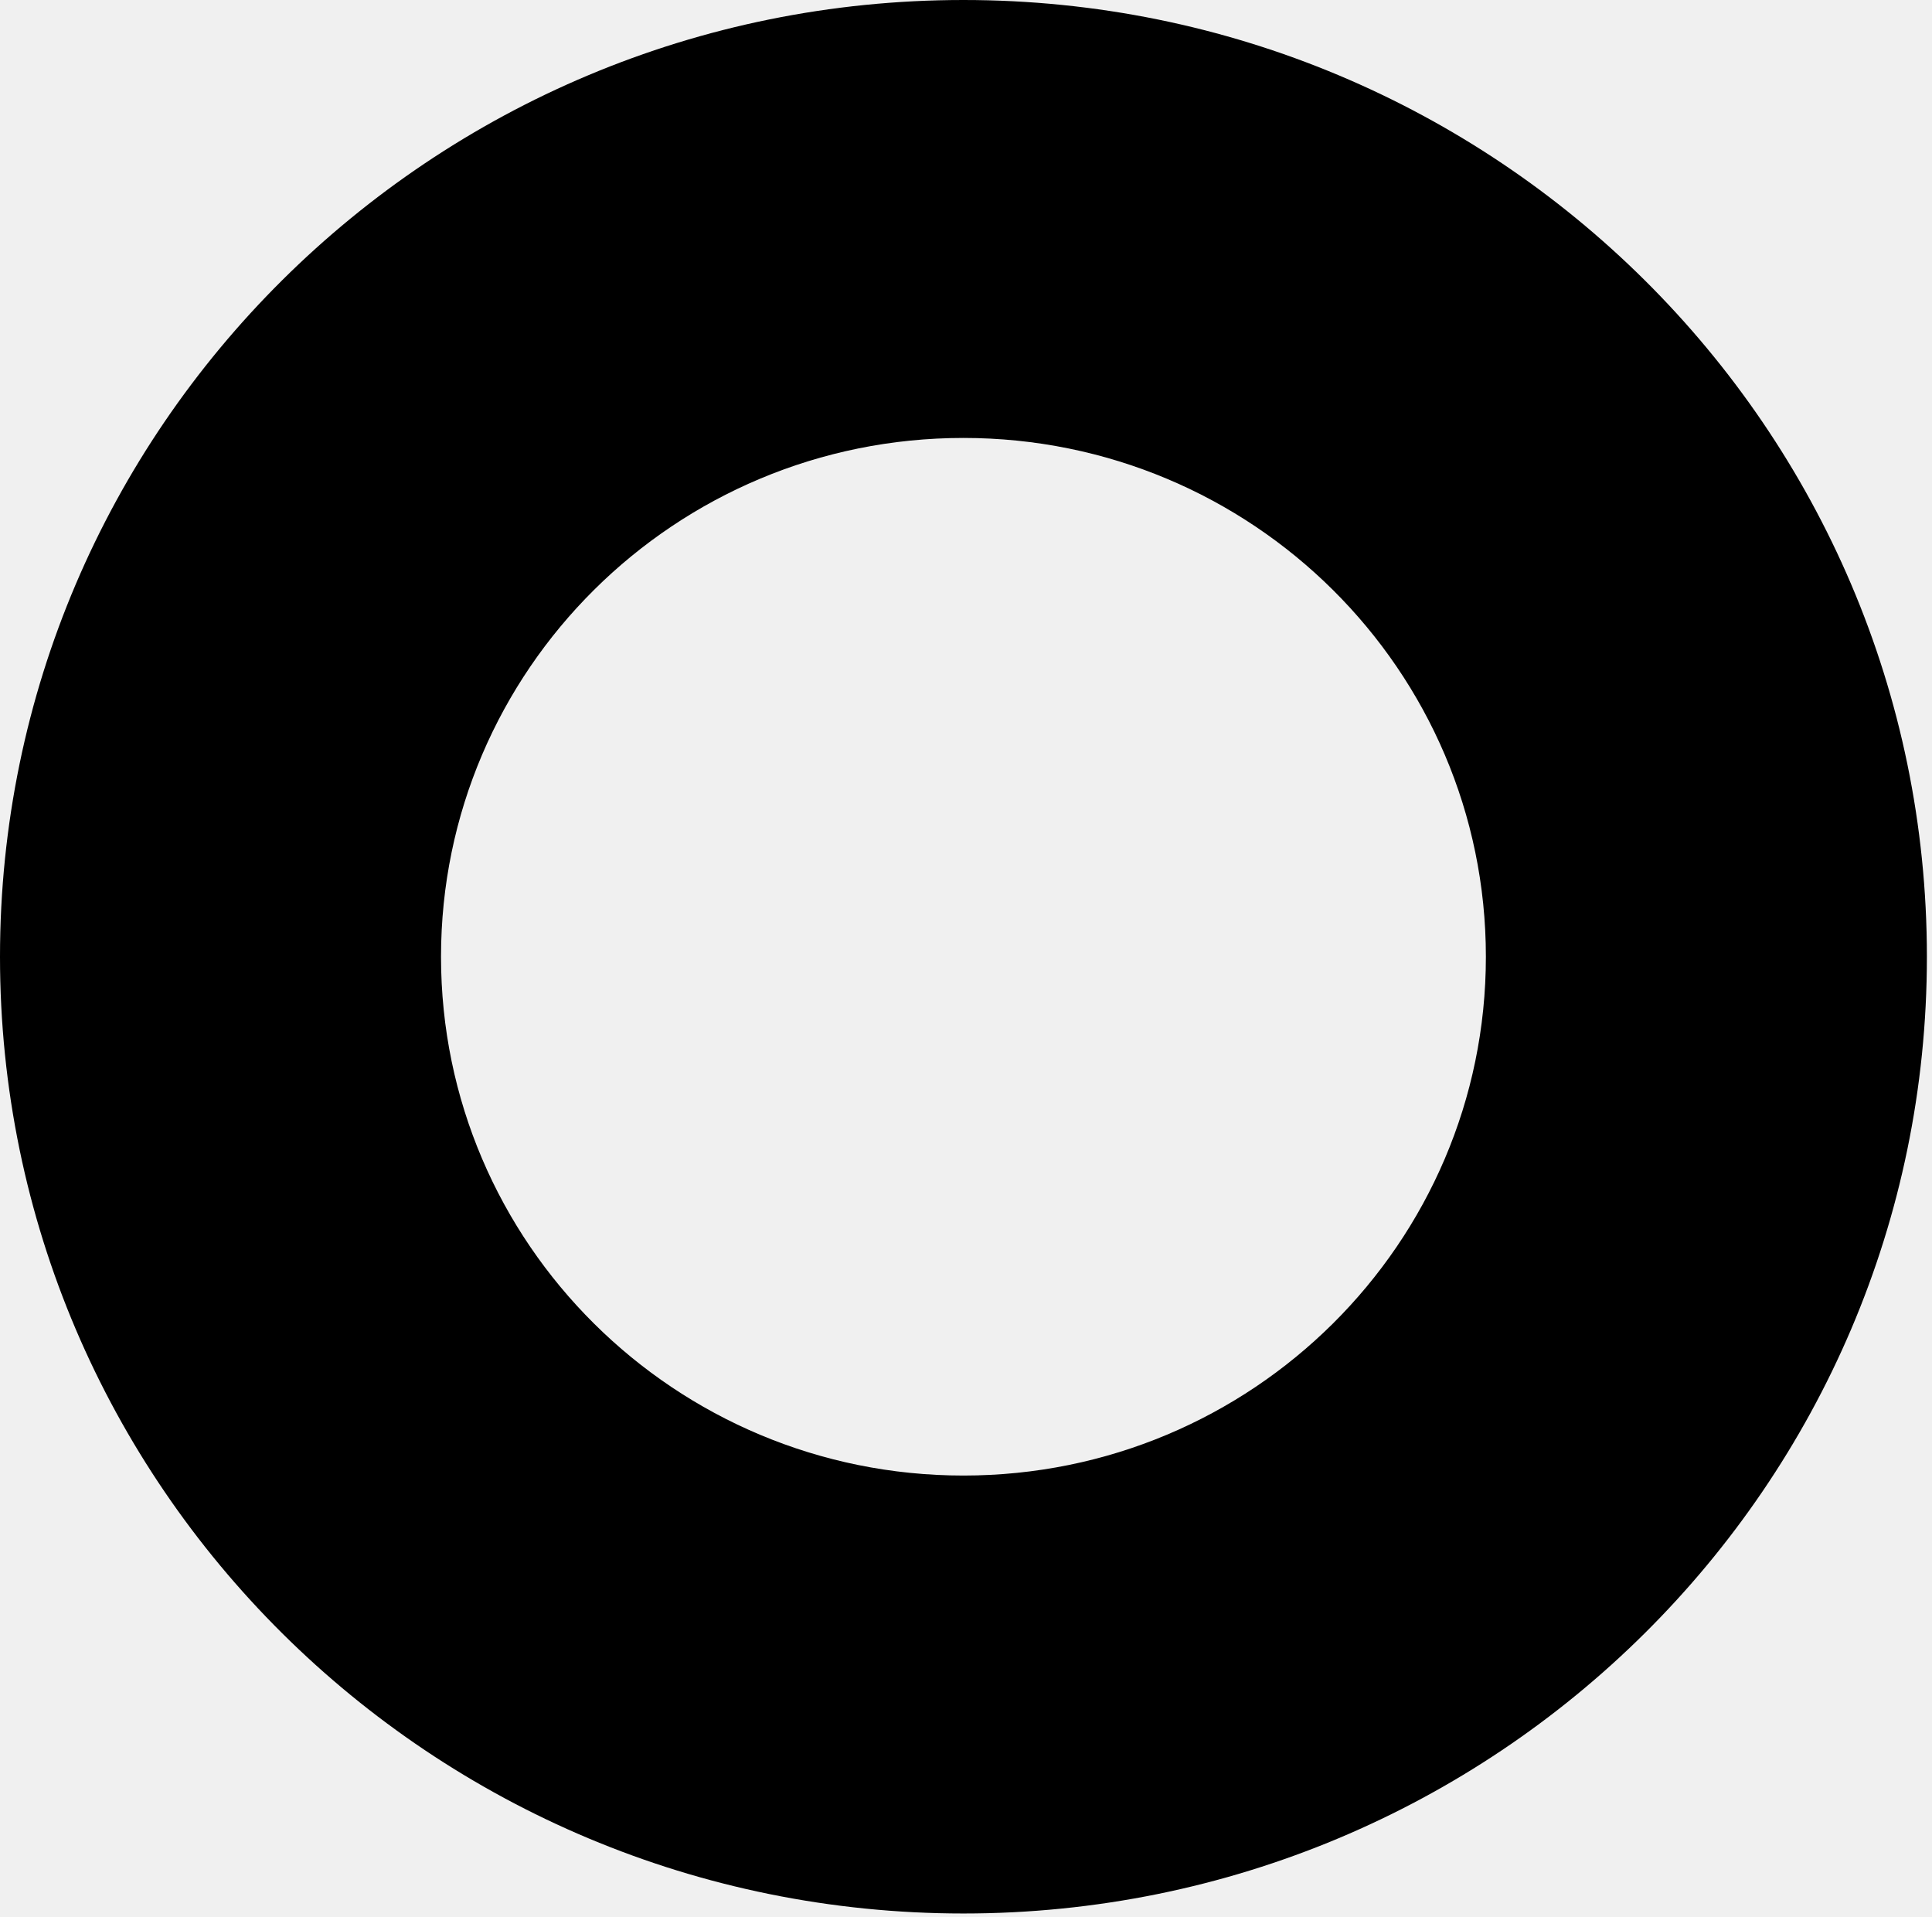
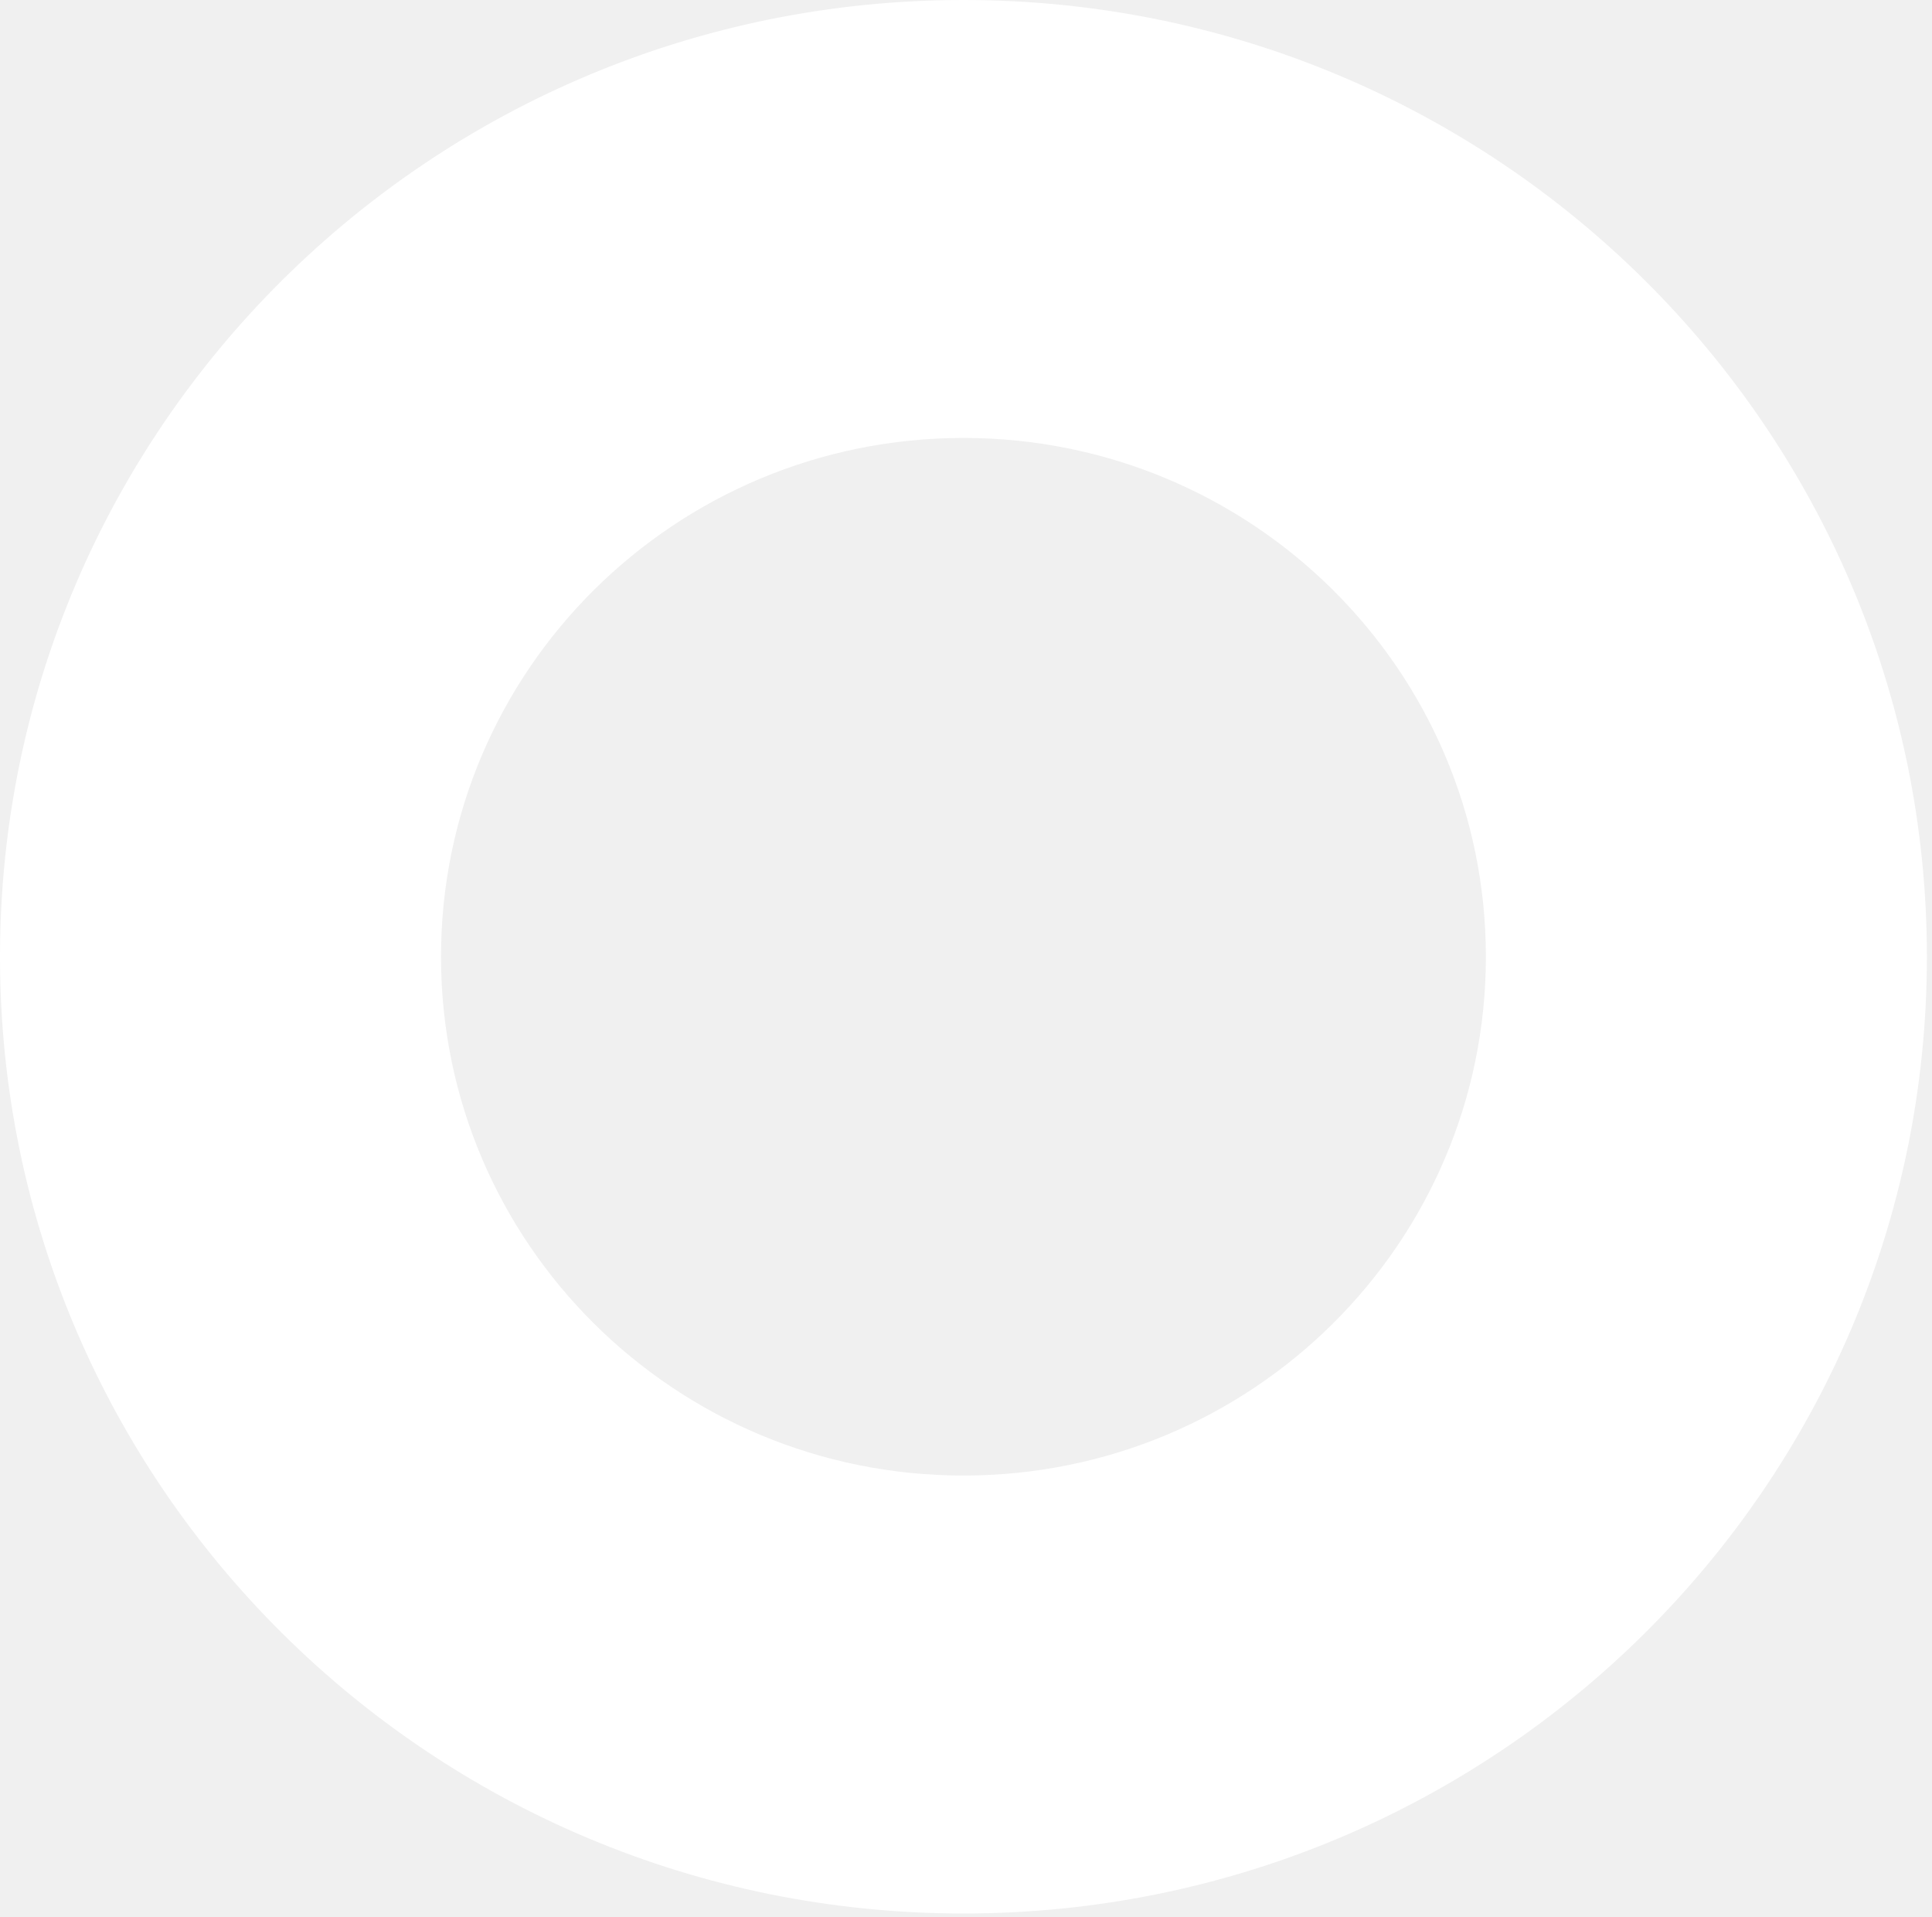
<svg xmlns="http://www.w3.org/2000/svg" width="358" height="355" viewBox="0 0 358 355" fill="none">
-   <path fill-rule="evenodd" clip-rule="evenodd" d="M178.527 81.132C125.062 81.132 81.72 124.163 81.72 177.243C81.72 230.323 125.062 273.354 178.527 273.354C231.992 273.354 275.334 230.323 275.334 177.243C275.334 124.163 231.992 81.132 178.527 81.132ZM0 177.243C0 79.354 79.929 0 178.527 0C277.125 0 357.054 79.354 357.054 177.243C357.054 275.132 277.125 354.486 178.527 354.486C79.929 354.486 0 275.132 0 177.243Z" fill="black" />
+   <path fill-rule="evenodd" clip-rule="evenodd" d="M178.527 81.132C125.062 81.132 81.72 124.163 81.72 177.243C81.72 230.323 125.062 273.354 178.527 273.354C231.992 273.354 275.334 230.323 275.334 177.243C275.334 124.163 231.992 81.132 178.527 81.132ZM0 177.243C0 79.354 79.929 0 178.527 0C277.125 0 357.054 79.354 357.054 177.243C357.054 275.132 277.125 354.486 178.527 354.486C79.929 354.486 0 275.132 0 177.243Z" fill="#fff" />
</svg>
